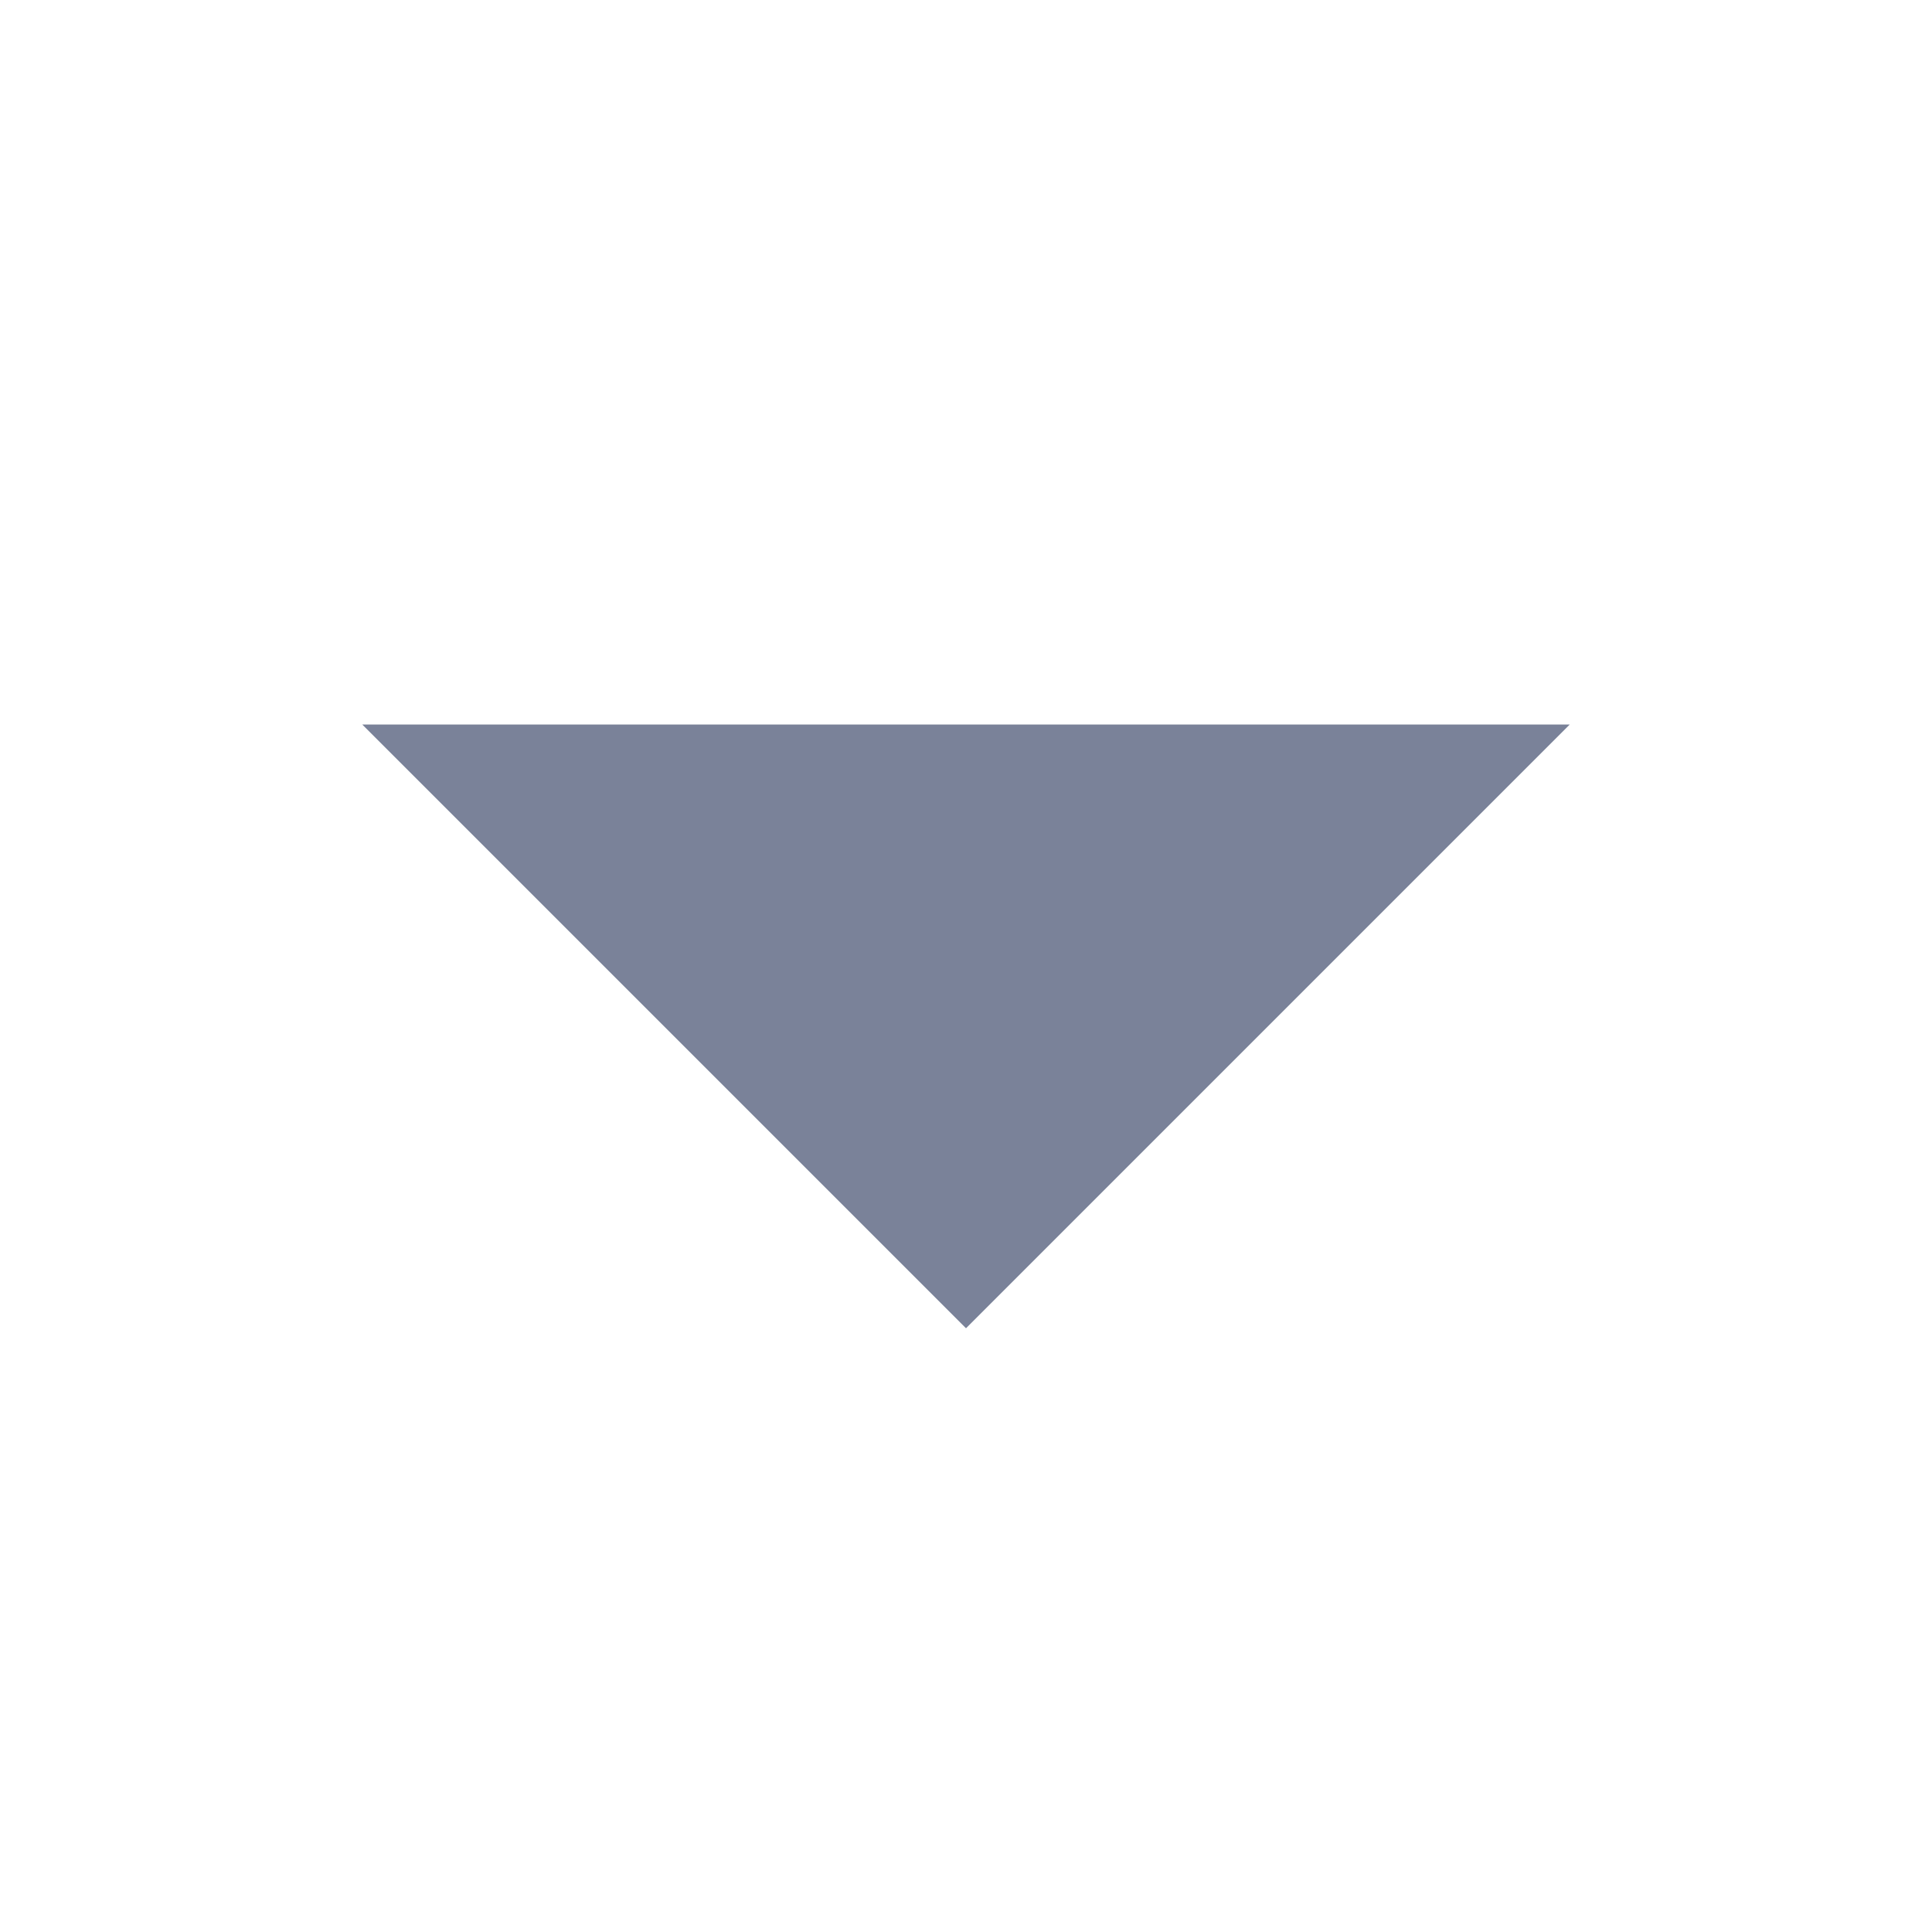
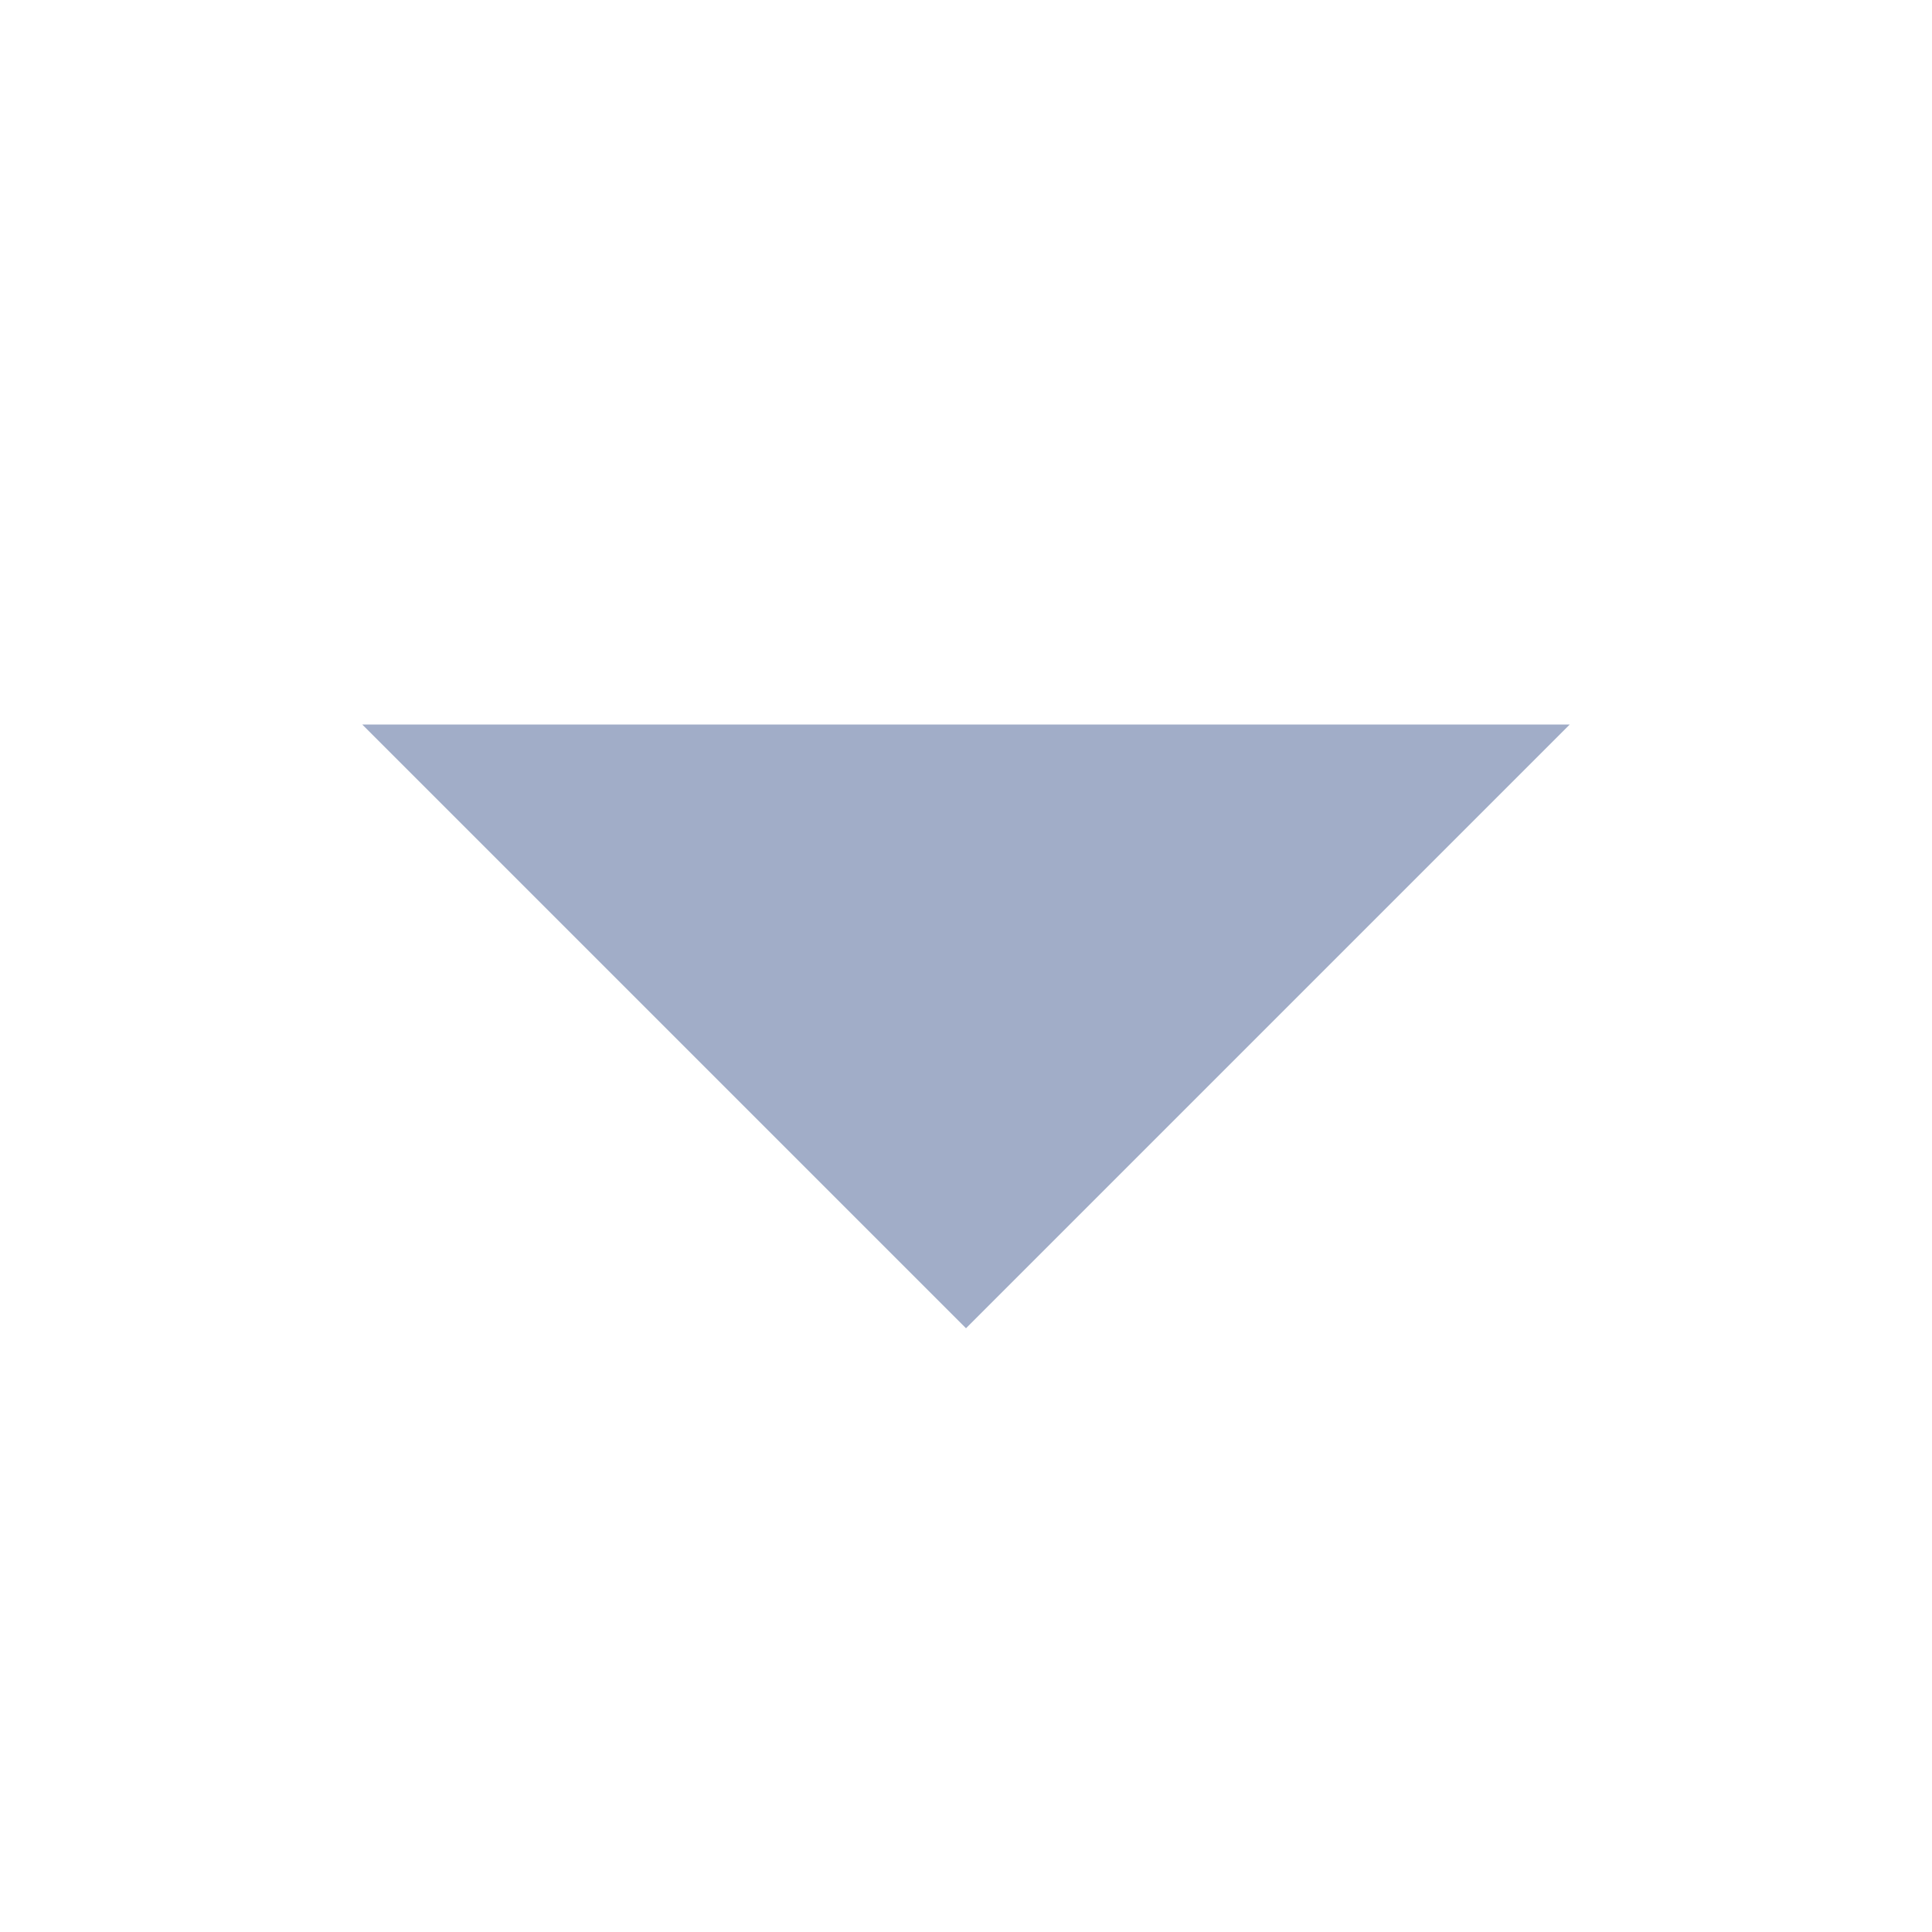
<svg xmlns="http://www.w3.org/2000/svg" height="16" width="16" version="1.1" id="svg6">
  <defs id="defs10" />
-   <path id="rect857" style="opacity:1;fill:#7a8299;fill-opacity:1;stroke-width:0.5;stroke-linecap:square" d="m 3,6 5,5 5,-5 z" />
+   <path id="rect857" style="opacity:1;fill:#a1adc8;fill-opacity:1;stroke-width:0.5;stroke-linecap:square" d="m 3,6 5,5 5,-5 z" />
</svg>
